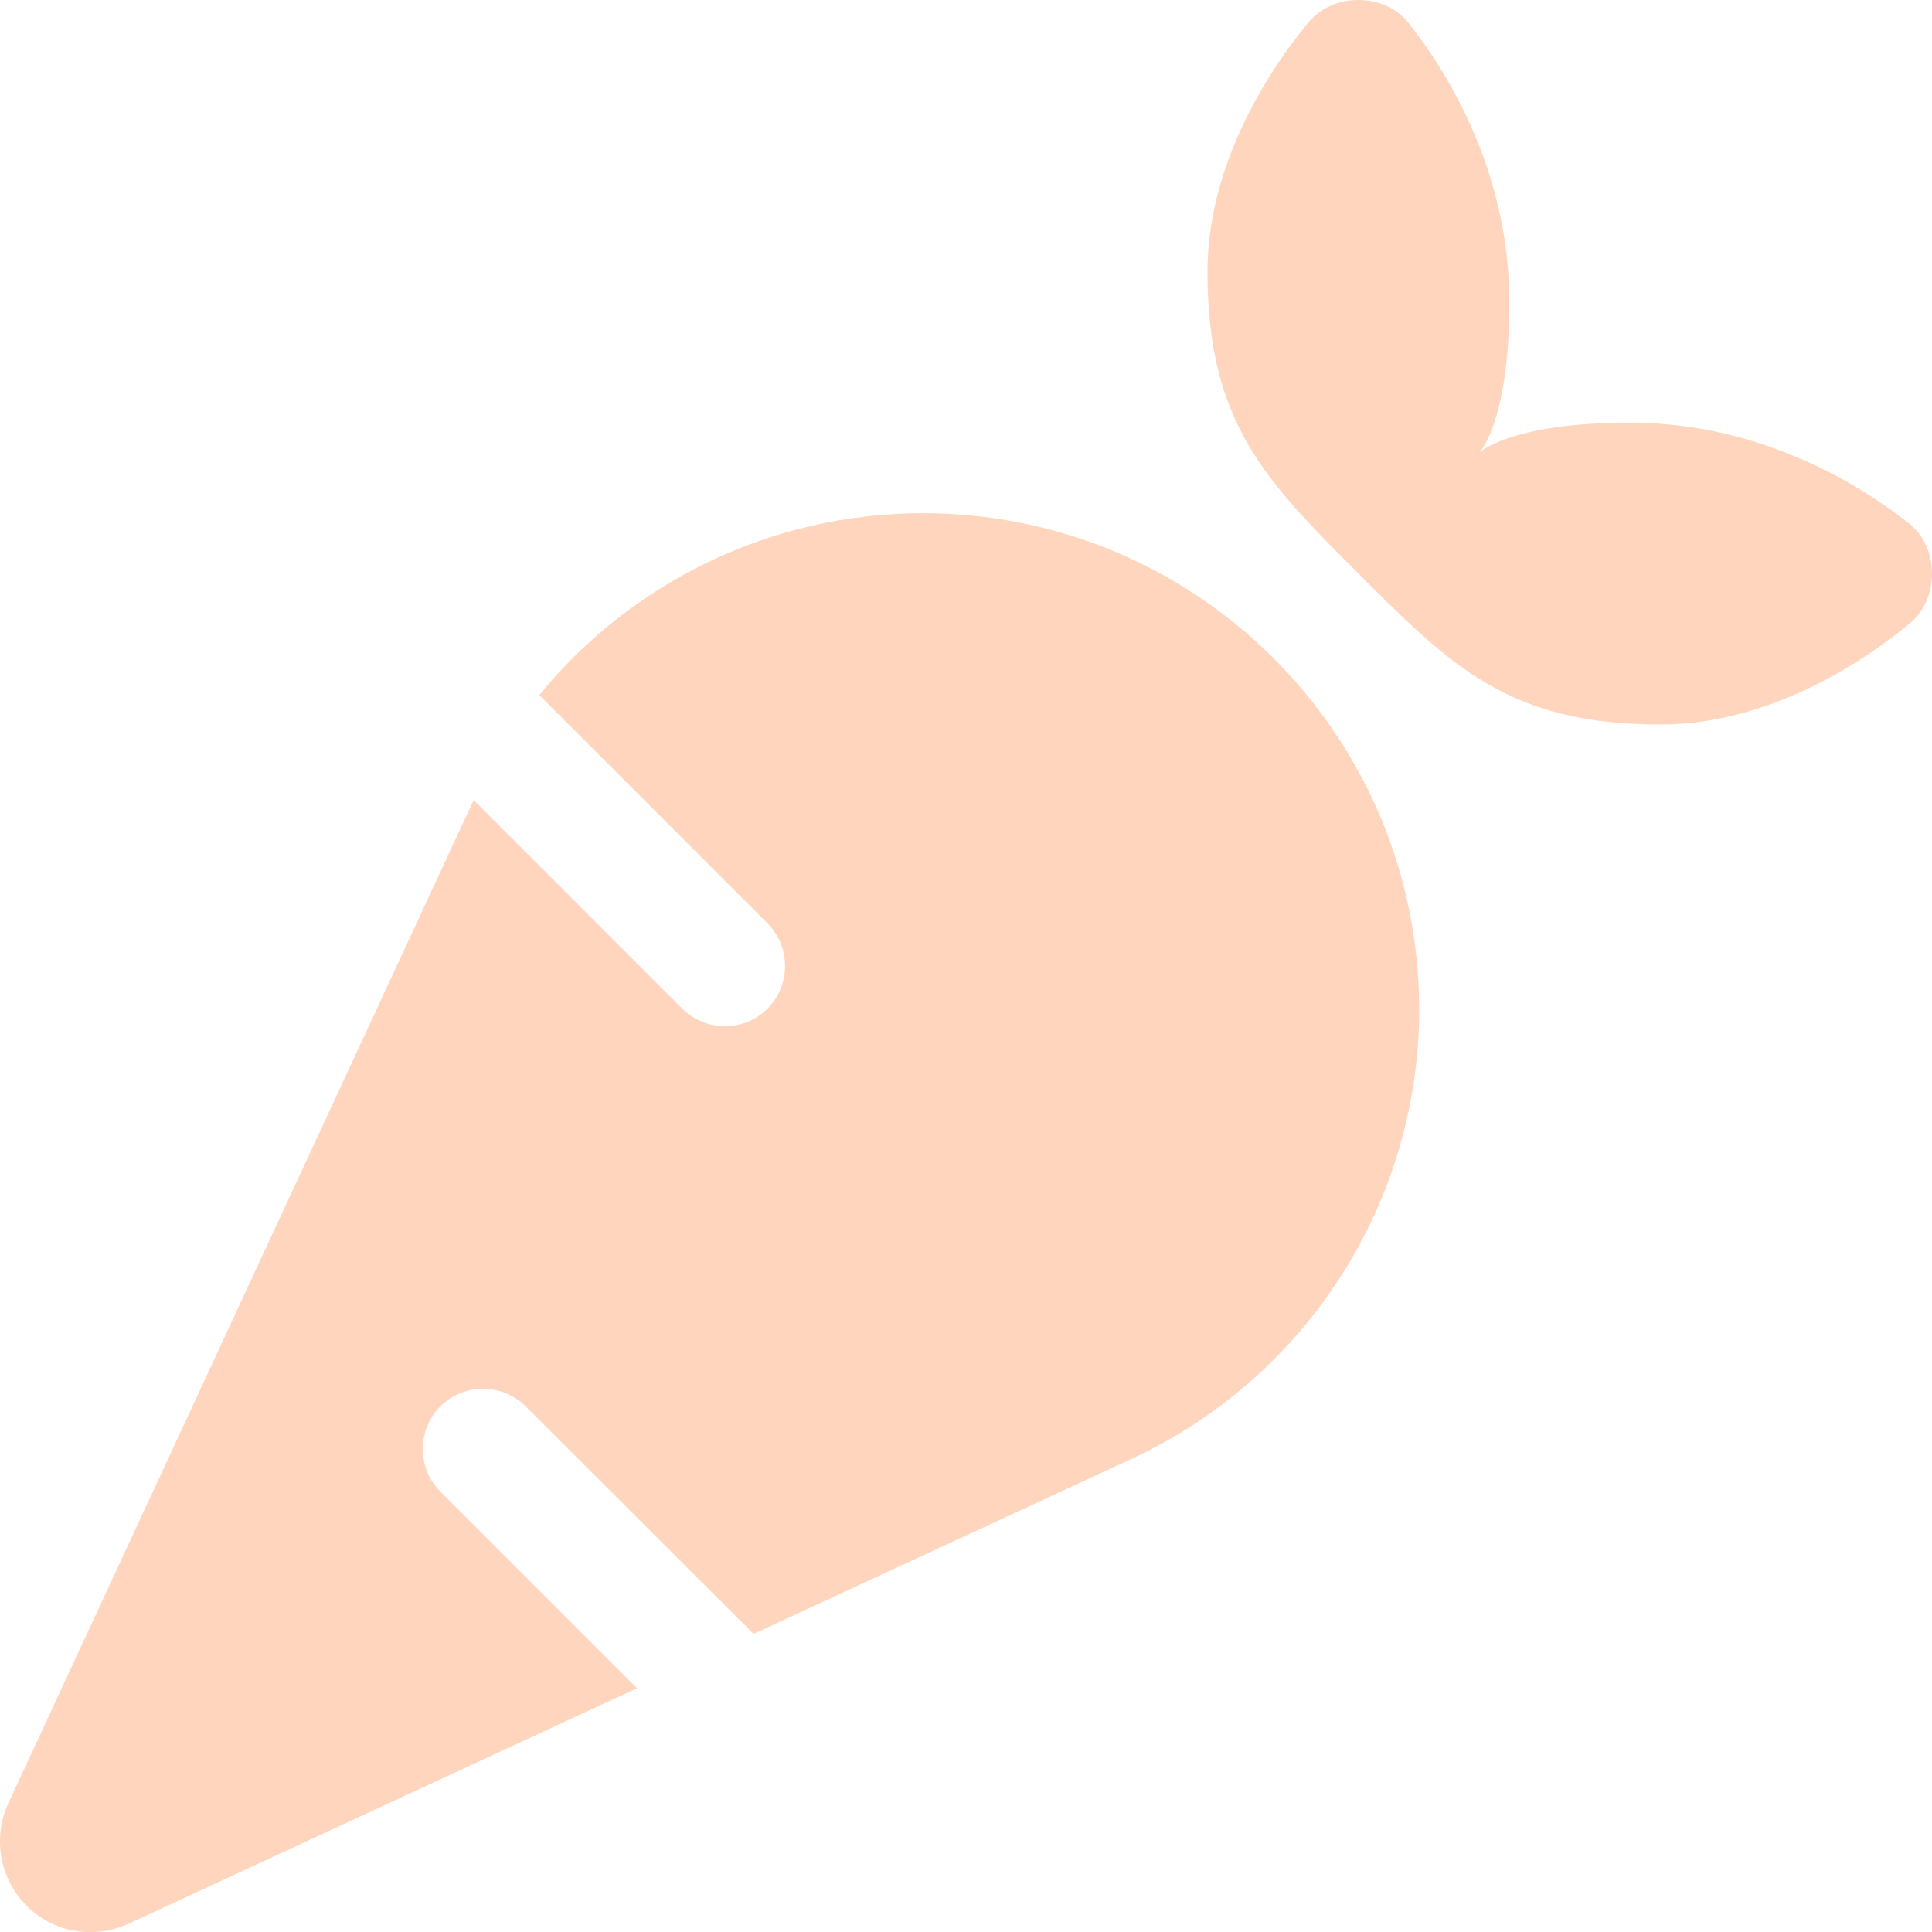
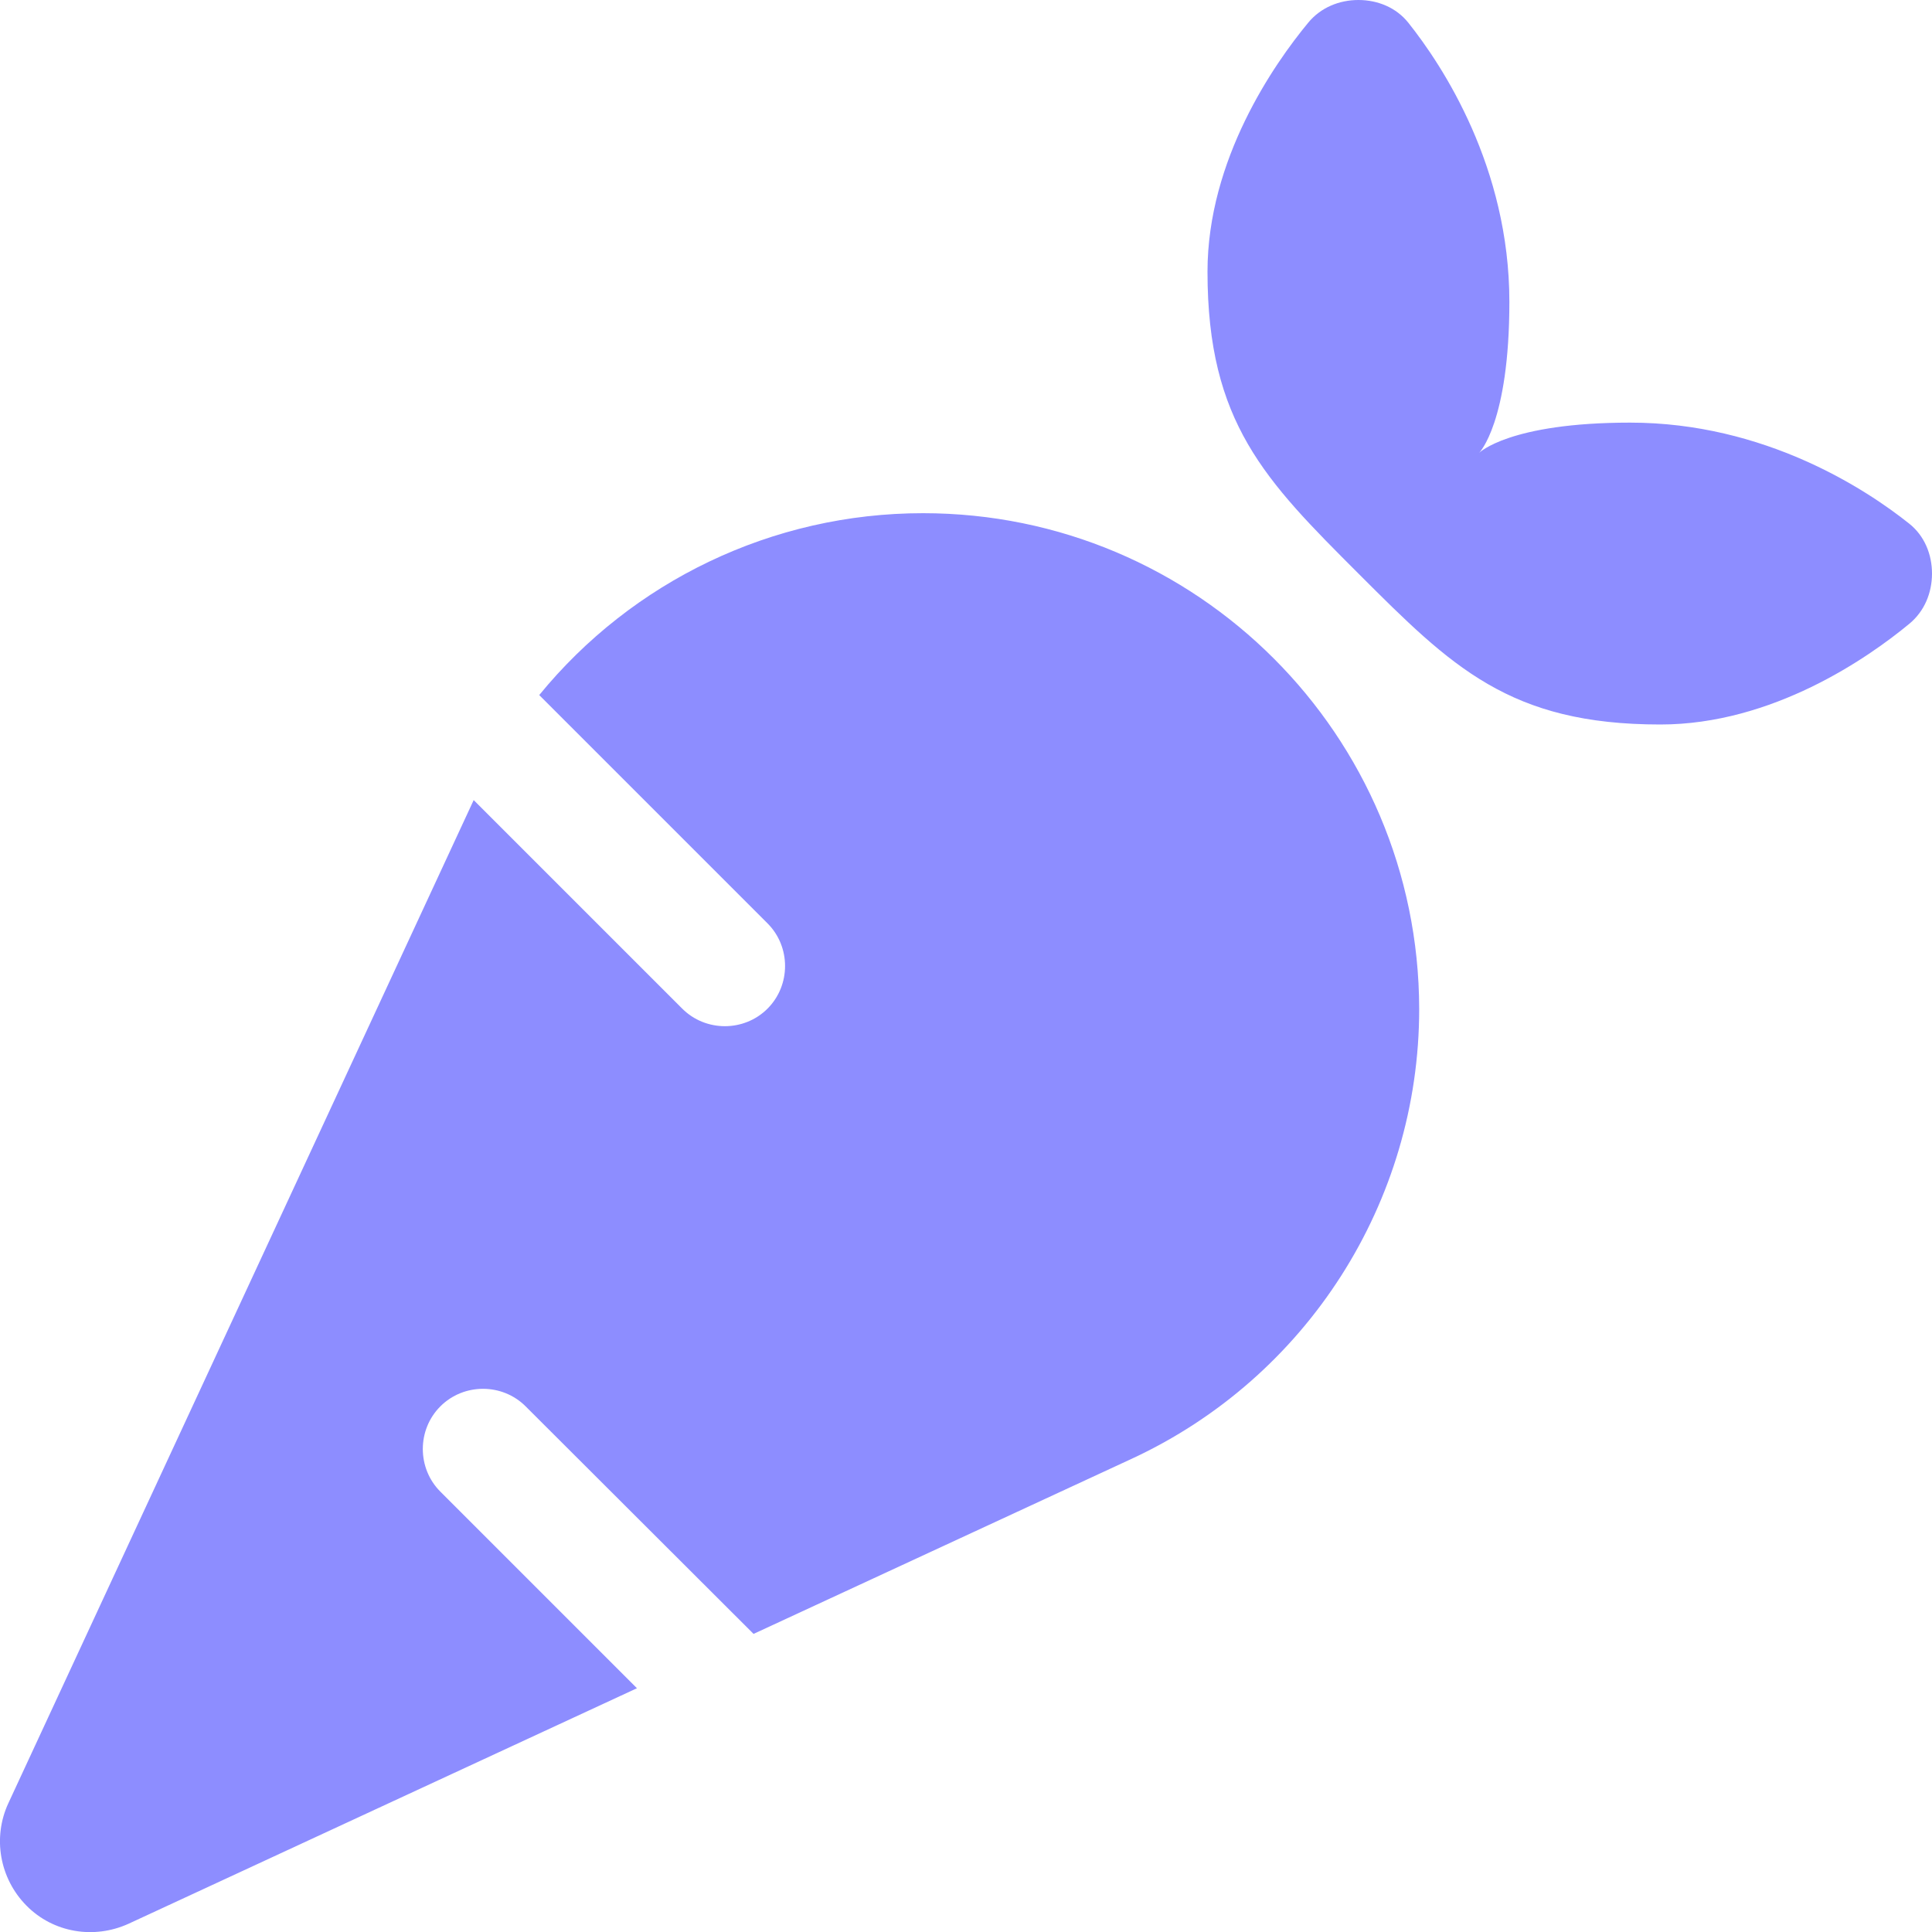
<svg xmlns="http://www.w3.org/2000/svg" viewBox="0 0 512 512">
-   <path fill="#ffd5bd" d="M346.7 6C337.6 17 320 42.3 320 72c0 40 15.3 55.3 40 80s40 40 80 40c29.7 0 55-17.6 66-26.7c4-3.3 6-8.2 6-13.3s-2-10-6-13.2c-11.4-9.1-38.3-26.8-74-26.8c-32 0-40 8-40 8s8-8 8-40c0-35.7-17.7-62.6-26.8-74C370 2 365.1 0 360 0s-10 2-13.3 6zM244.6 136c-40 0-77.1 18.1-101.7 48.2l60.5 60.5c6.2 6.2 6.2 16.4 0 22.6s-16.4 6.2-22.6 0l-55.3-55.3 0 .1L2.2 477.9C-2 487-.1 497.8 7 505s17.9 9 27.1 4.8l134.7-62.4-52.1-52.1c-6.2-6.2-6.2-16.4 0-22.6s16.4-6.2 22.6 0L199.7 433l100.2-46.4c46.4-21.5 76.2-68 76.2-119.2C376 194.8 317.2 136 244.6 136z" />
+   <path fill="#8d8dff" d="M346.7 6C337.6 17 320 42.3 320 72c0 40 15.3 55.3 40 80s40 40 80 40c29.7 0 55-17.6 66-26.7c4-3.3 6-8.2 6-13.3s-2-10-6-13.2c-11.4-9.1-38.3-26.8-74-26.8c-32 0-40 8-40 8s8-8 8-40c0-35.7-17.7-62.6-26.8-74C370 2 365.1 0 360 0s-10 2-13.3 6zM244.6 136c-40 0-77.1 18.1-101.7 48.2l60.5 60.5c6.2 6.2 6.2 16.4 0 22.6s-16.4 6.2-22.6 0l-55.3-55.3 0 .1L2.2 477.9C-2 487-.1 497.8 7 505s17.9 9 27.1 4.8l134.7-62.4-52.1-52.1c-6.2-6.2-6.2-16.4 0-22.6s16.4-6.2 22.6 0L199.7 433l100.2-46.4c46.4-21.5 76.2-68 76.2-119.2C376 194.8 317.2 136 244.6 136z" />
</svg>
